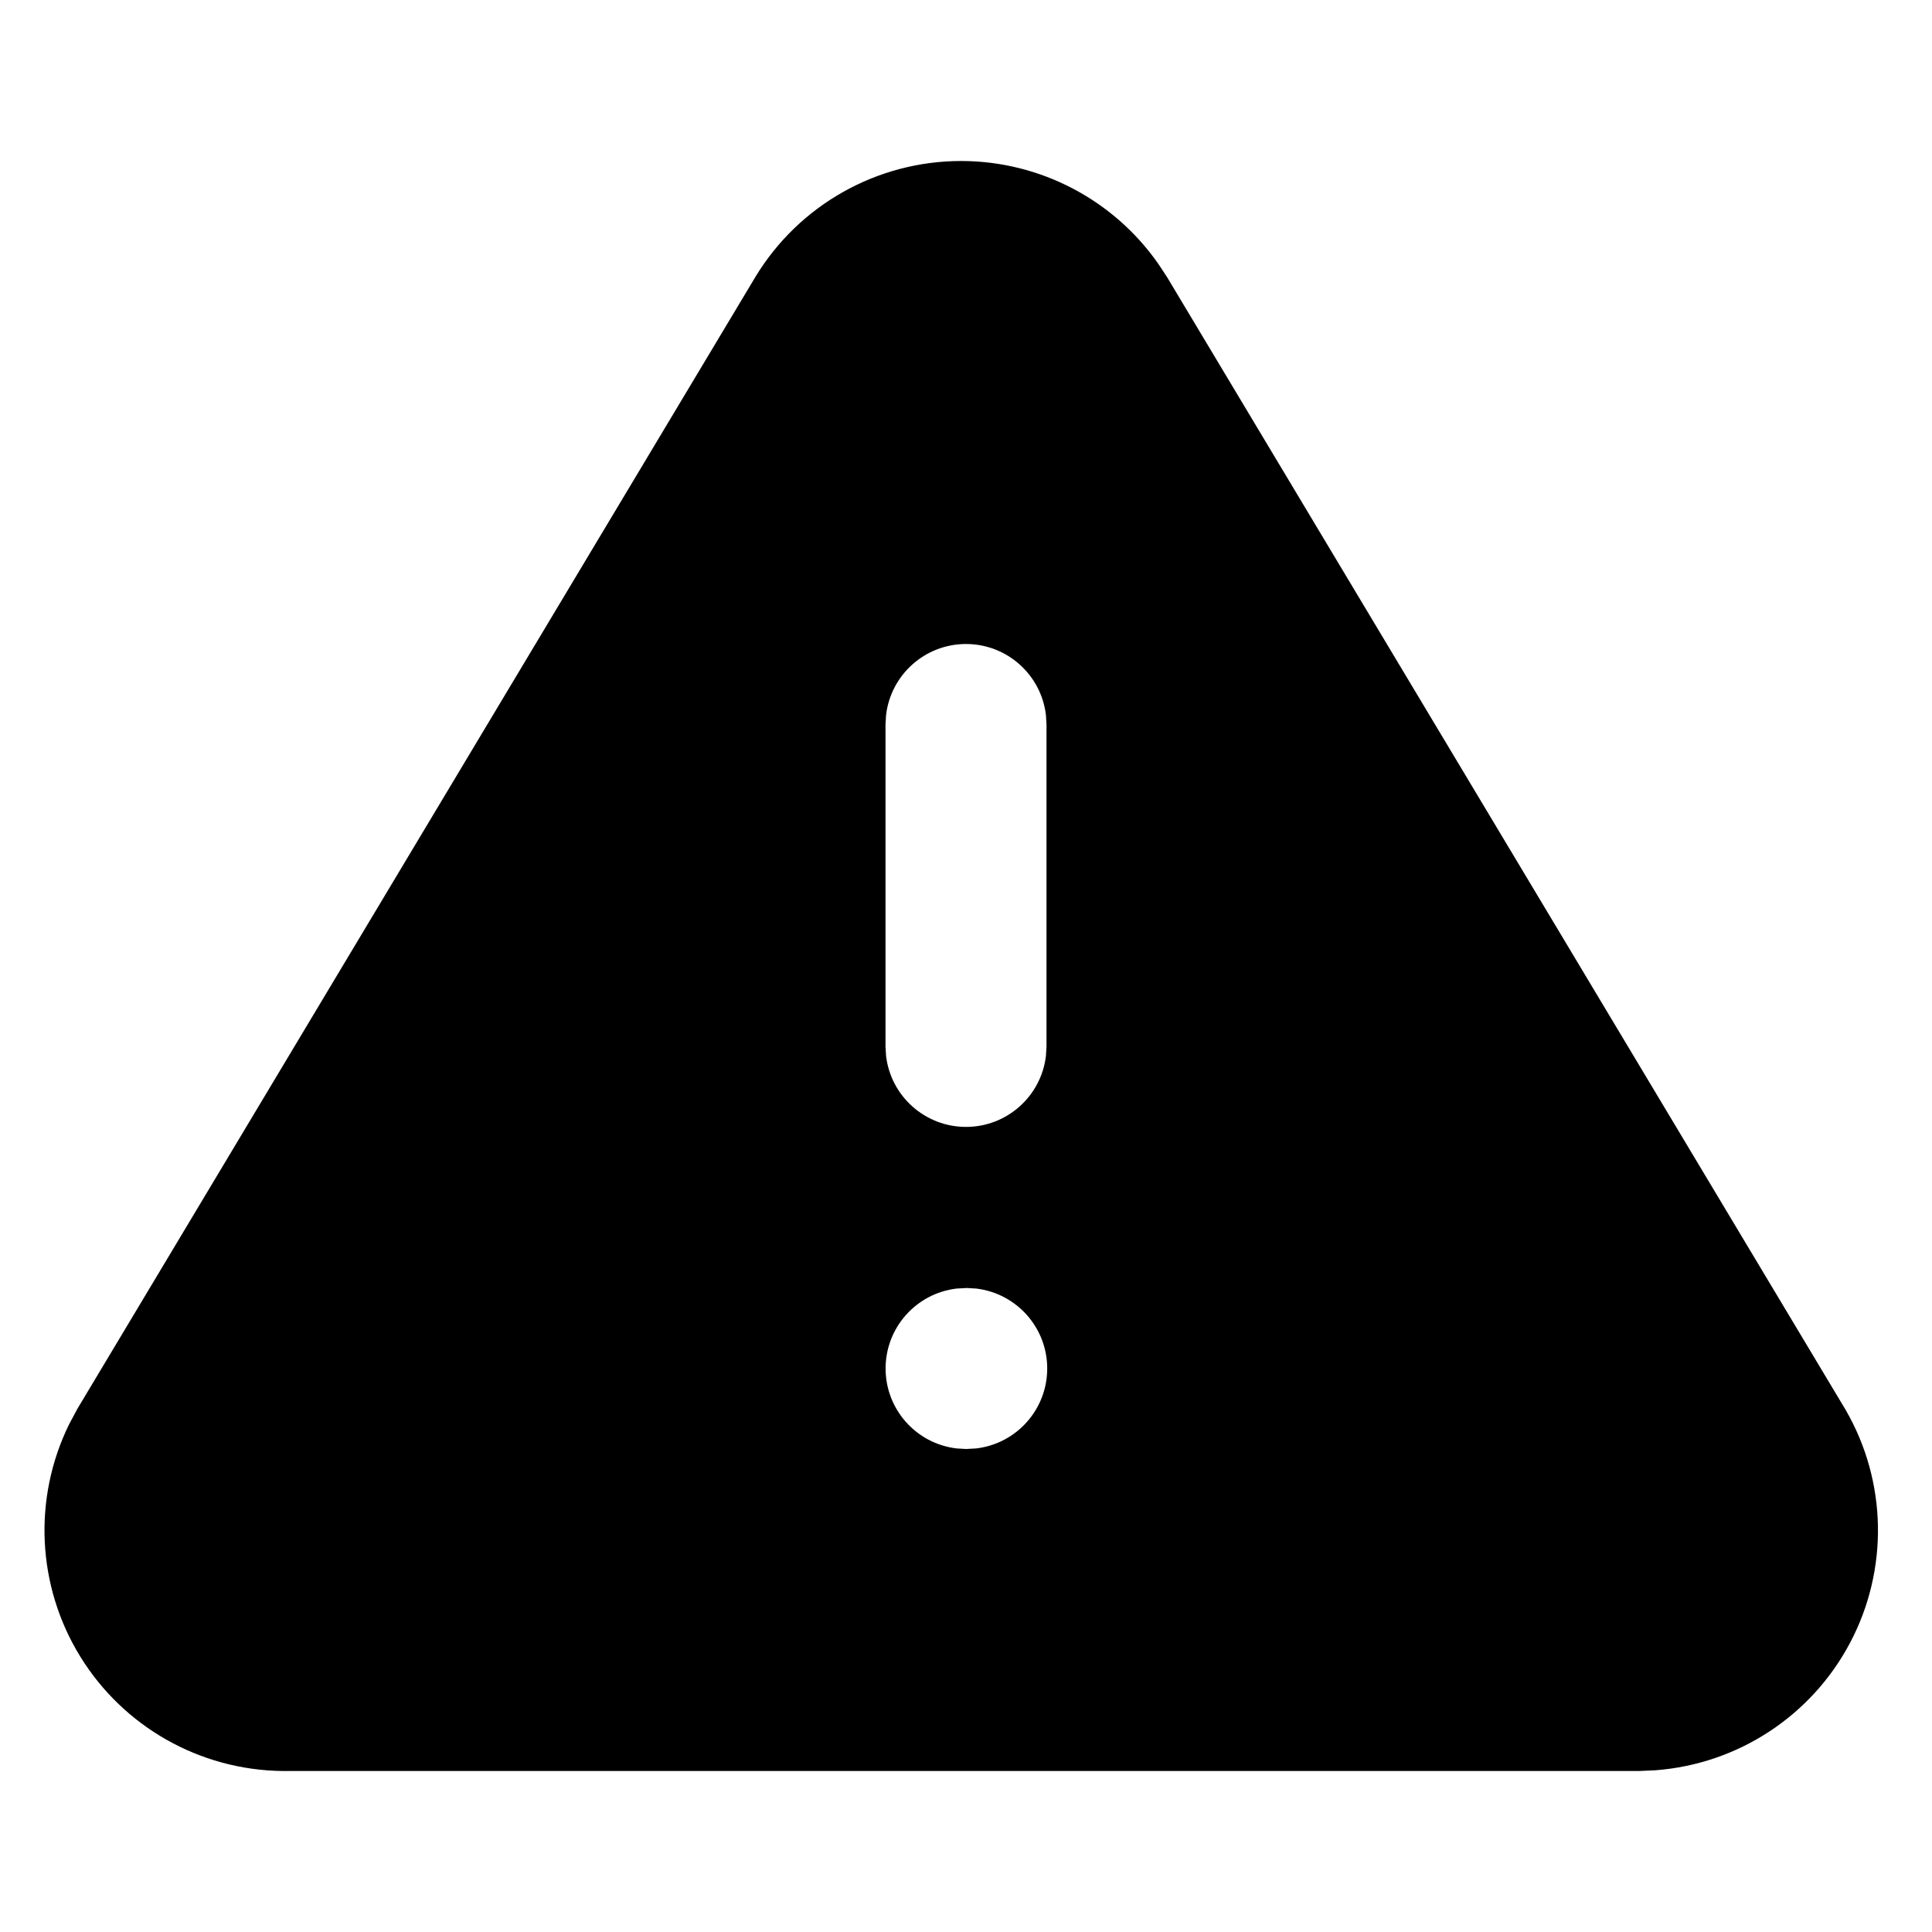
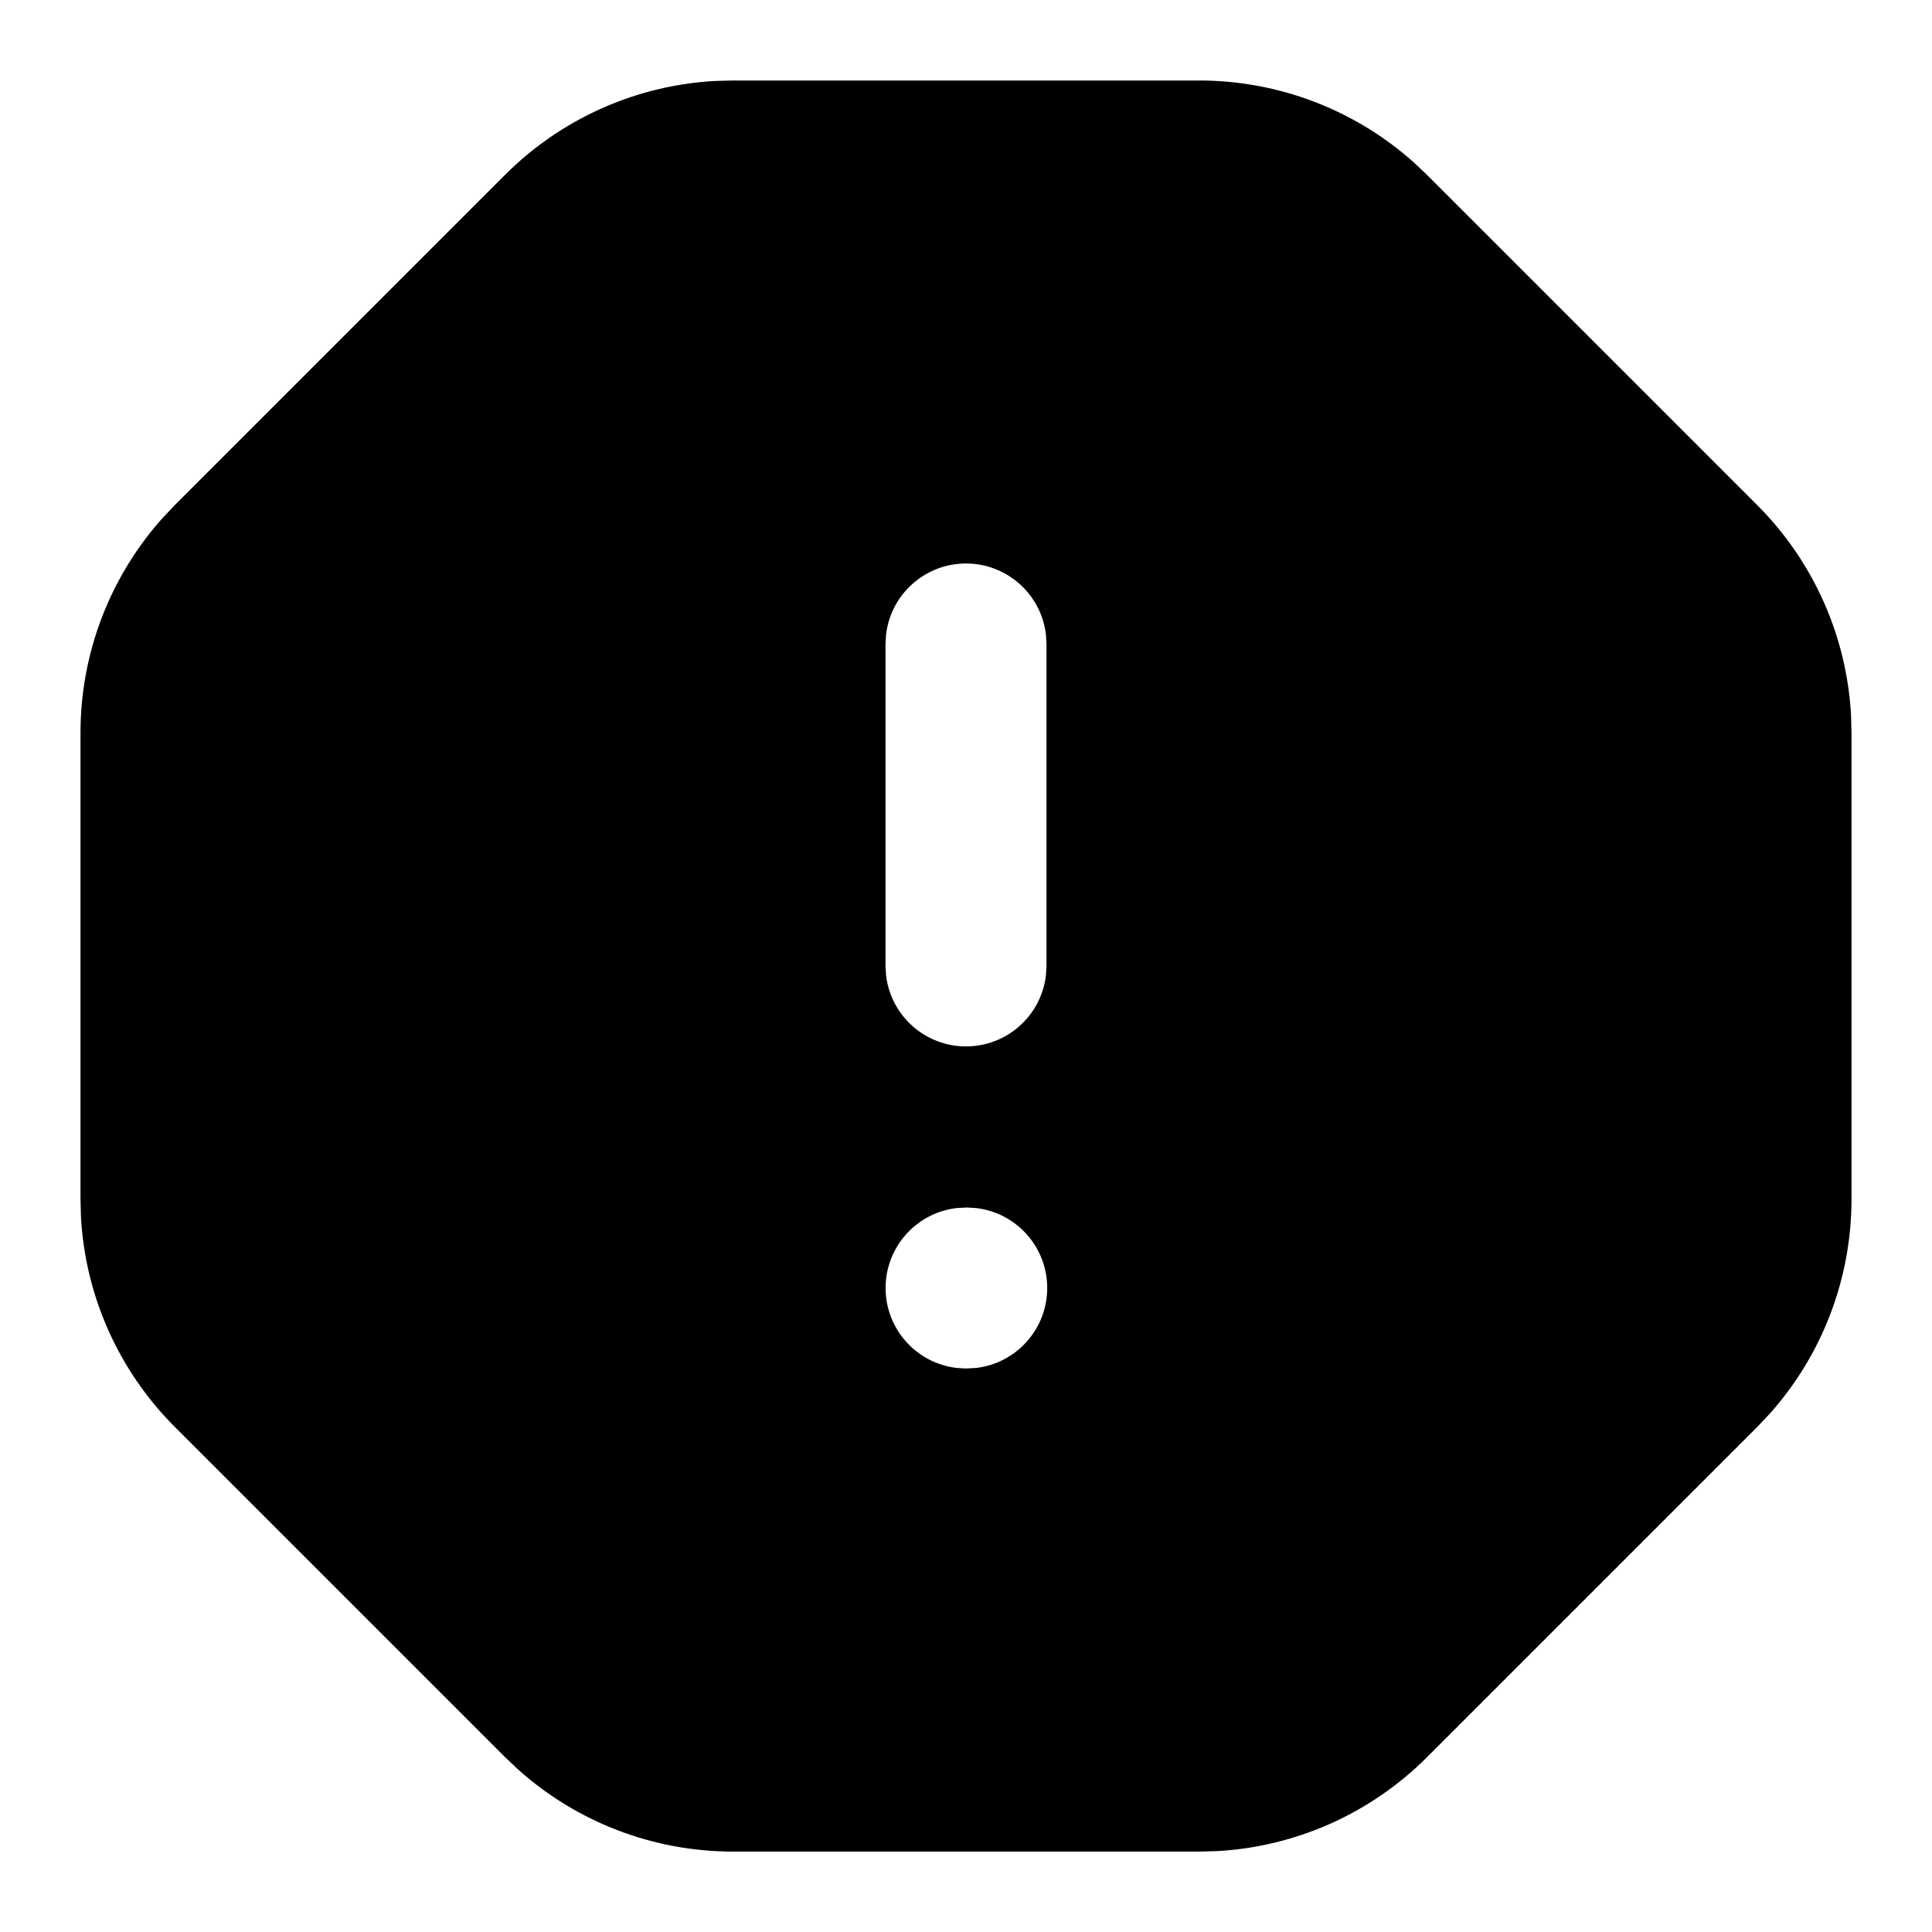
- <svg xmlns="http://www.w3.org/2000/svg" class="icon icon-tabler icon-tabler-alert-triangle-filled" width="44" height="44" viewBox="0 0 24 24" stroke-width="1.5" stroke="#2c3e50" fill="none" stroke-linecap="round" stroke-linejoin="round">
+ <svg xmlns="http://www.w3.org/2000/svg" class="icon icon-tabler icon-tabler-alert-octagon-filled" width="44" height="44" viewBox="0 0 24 24" stroke-width="1.5" stroke="#2c3e50" fill="none" stroke-linecap="round" stroke-linejoin="round">
  <path stroke="none" d="M0 0h24v24H0z" fill="none" />
-   <path d="M11.94 2a2.99 2.99 0 0 1 2.45 1.279l.108 .164l8.431 14.074a2.989 2.989 0 0 1 -2.366 4.474l-.2 .009h-16.856a2.99 2.99 0 0 1 -2.648 -4.308l.101 -.189l8.425 -14.065a2.989 2.989 0 0 1 2.555 -1.438zm.07 14l-.127 .007a1 1 0 0 0 0 1.986l.117 .007l.127 -.007a1 1 0 0 0 0 -1.986l-.117 -.007zm-.01 -8a1 1 0 0 0 -.993 .883l-.007 .117v4l.007 .117a1 1 0 0 0 1.986 0l.007 -.117v-4l-.007 -.117a1 1 0 0 0 -.993 -.883z" stroke-width="0" fill="currentColor" />
+   <path d="M14.897 1a4 4 0 0 1 2.664 1.016l.165 .156l4.1 4.1a4 4 0 0 1 1.168 2.605l.006 .227v5.794a4 4 0 0 1 -1.016 2.664l-.156 .165l-4.1 4.1a4 4 0 0 1 -2.603 1.168l-.227 .006h-5.795a3.999 3.999 0 0 1 -2.664 -1.017l-.165 -.156l-4.1 -4.1a4 4 0 0 1 -1.168 -2.604l-.006 -.227v-5.794a4 4 0 0 1 1.016 -2.664l.156 -.165l4.1 -4.1a4 4 0 0 1 2.605 -1.168l.227 -.006h5.793zm-2.887 14l-.127 .007a1 1 0 0 0 0 1.986l.117 .007l.127 -.007a1 1 0 0 0 0 -1.986l-.117 -.007zm-.01 -8a1 1 0 0 0 -.993 .883l-.007 .117v4l.007 .117a1 1 0 0 0 1.986 0l.007 -.117v-4l-.007 -.117a1 1 0 0 0 -.993 -.883z" stroke-width="0" fill="currentColor" />
</svg>
